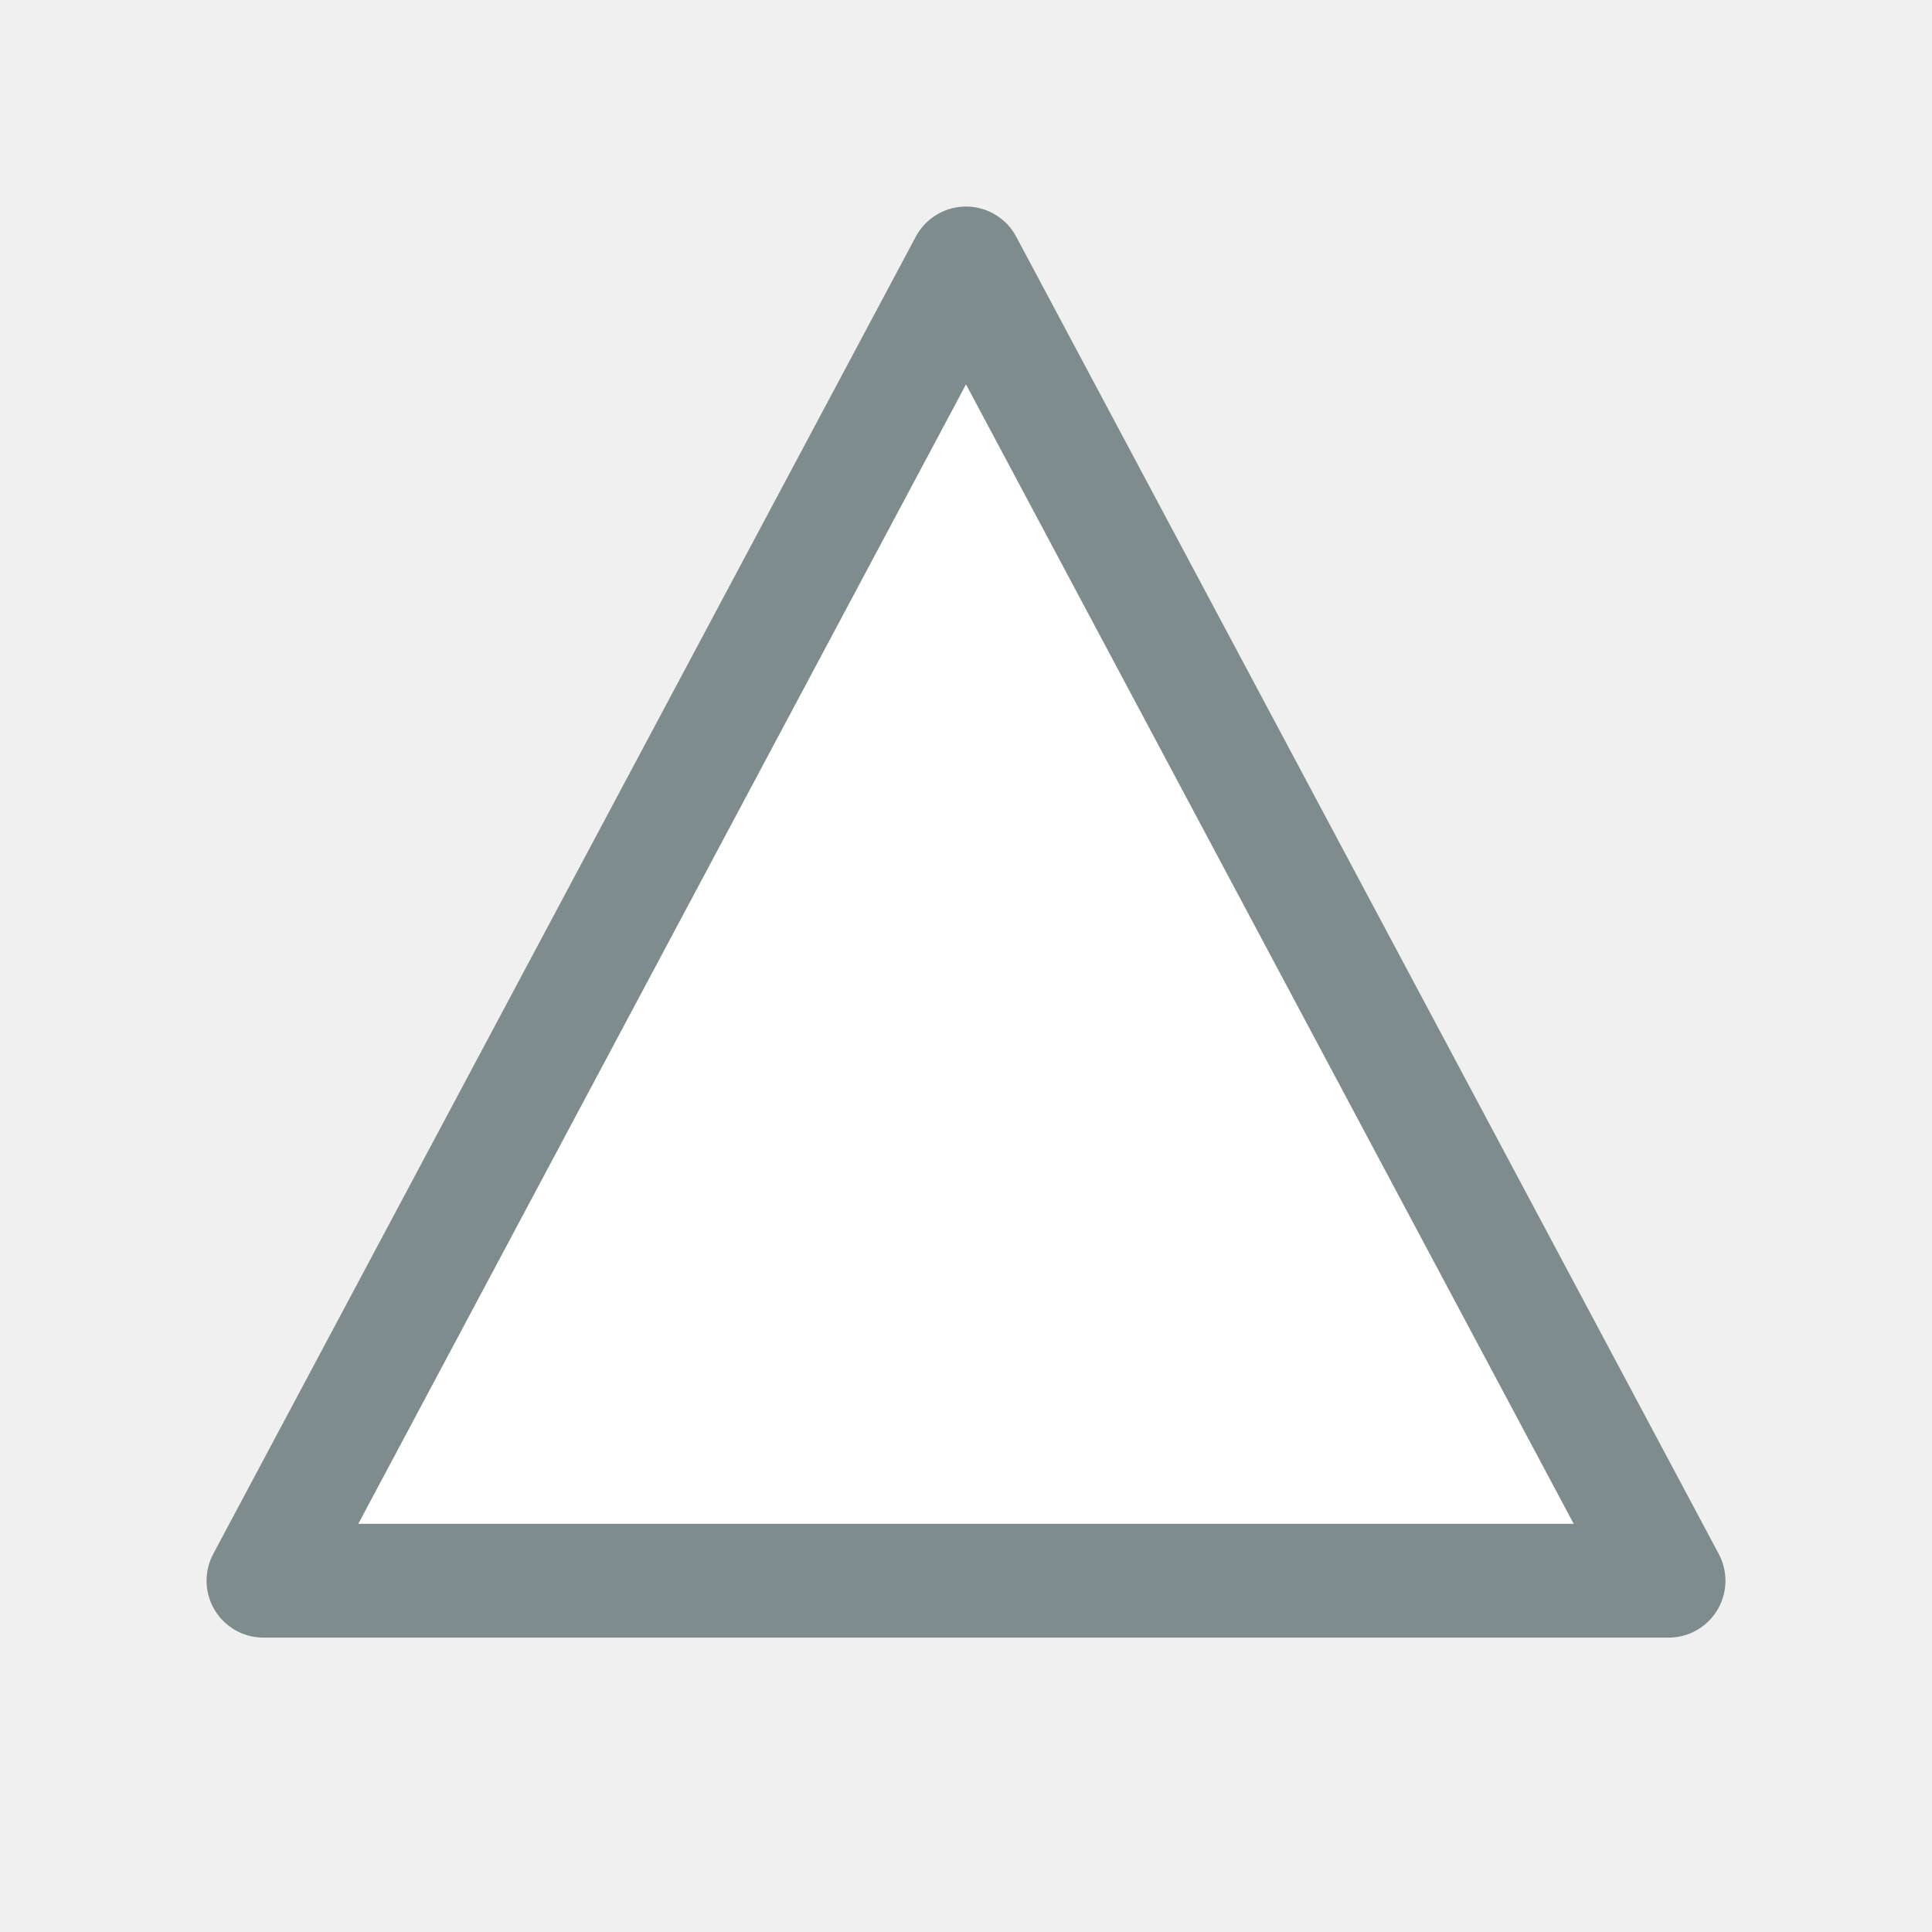
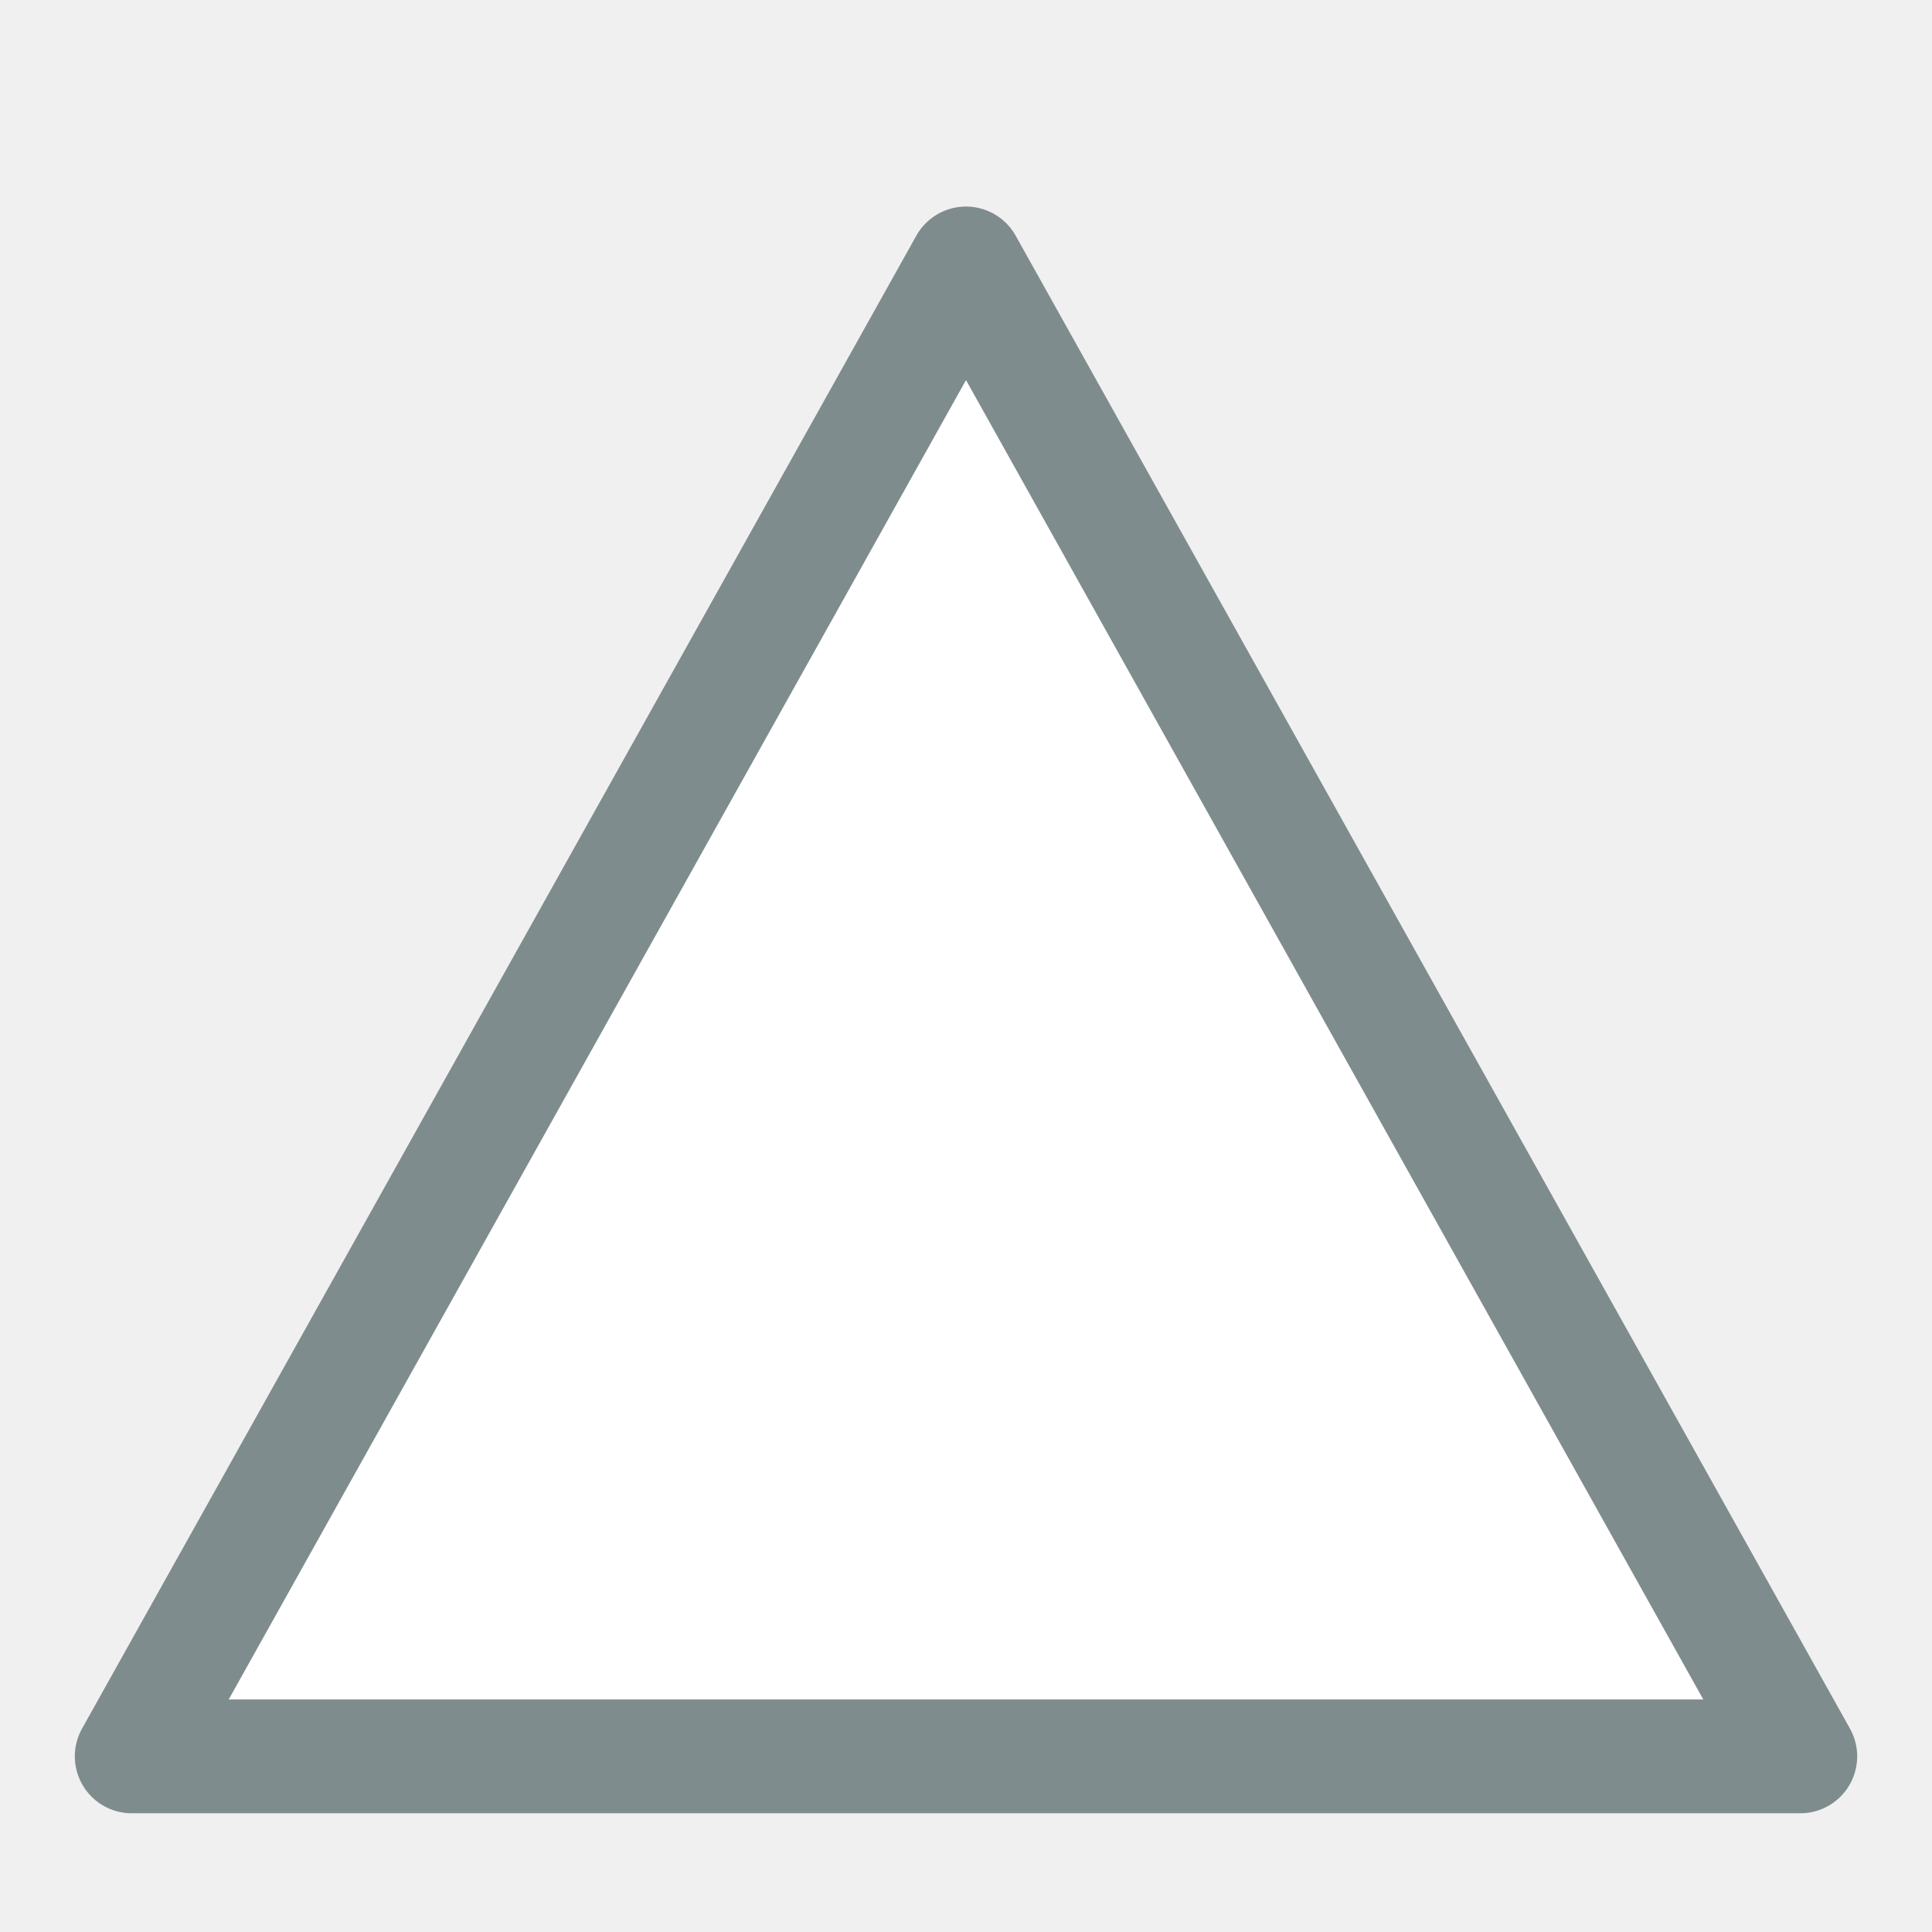
<svg xmlns="http://www.w3.org/2000/svg" xml:space="preserve" width="22" height="22">
-   <path d="M11 3L19 18H3L11 3Z" fill="white" stroke="#7f8c8d" stroke-width="1.296" stroke-linejoin="round" />
+   <path d="M11 3L20.5 20H1.5L11 3Z" fill="white" stroke="#7f8c8d" stroke-width="1.296" stroke-linejoin="round" />
</svg>
